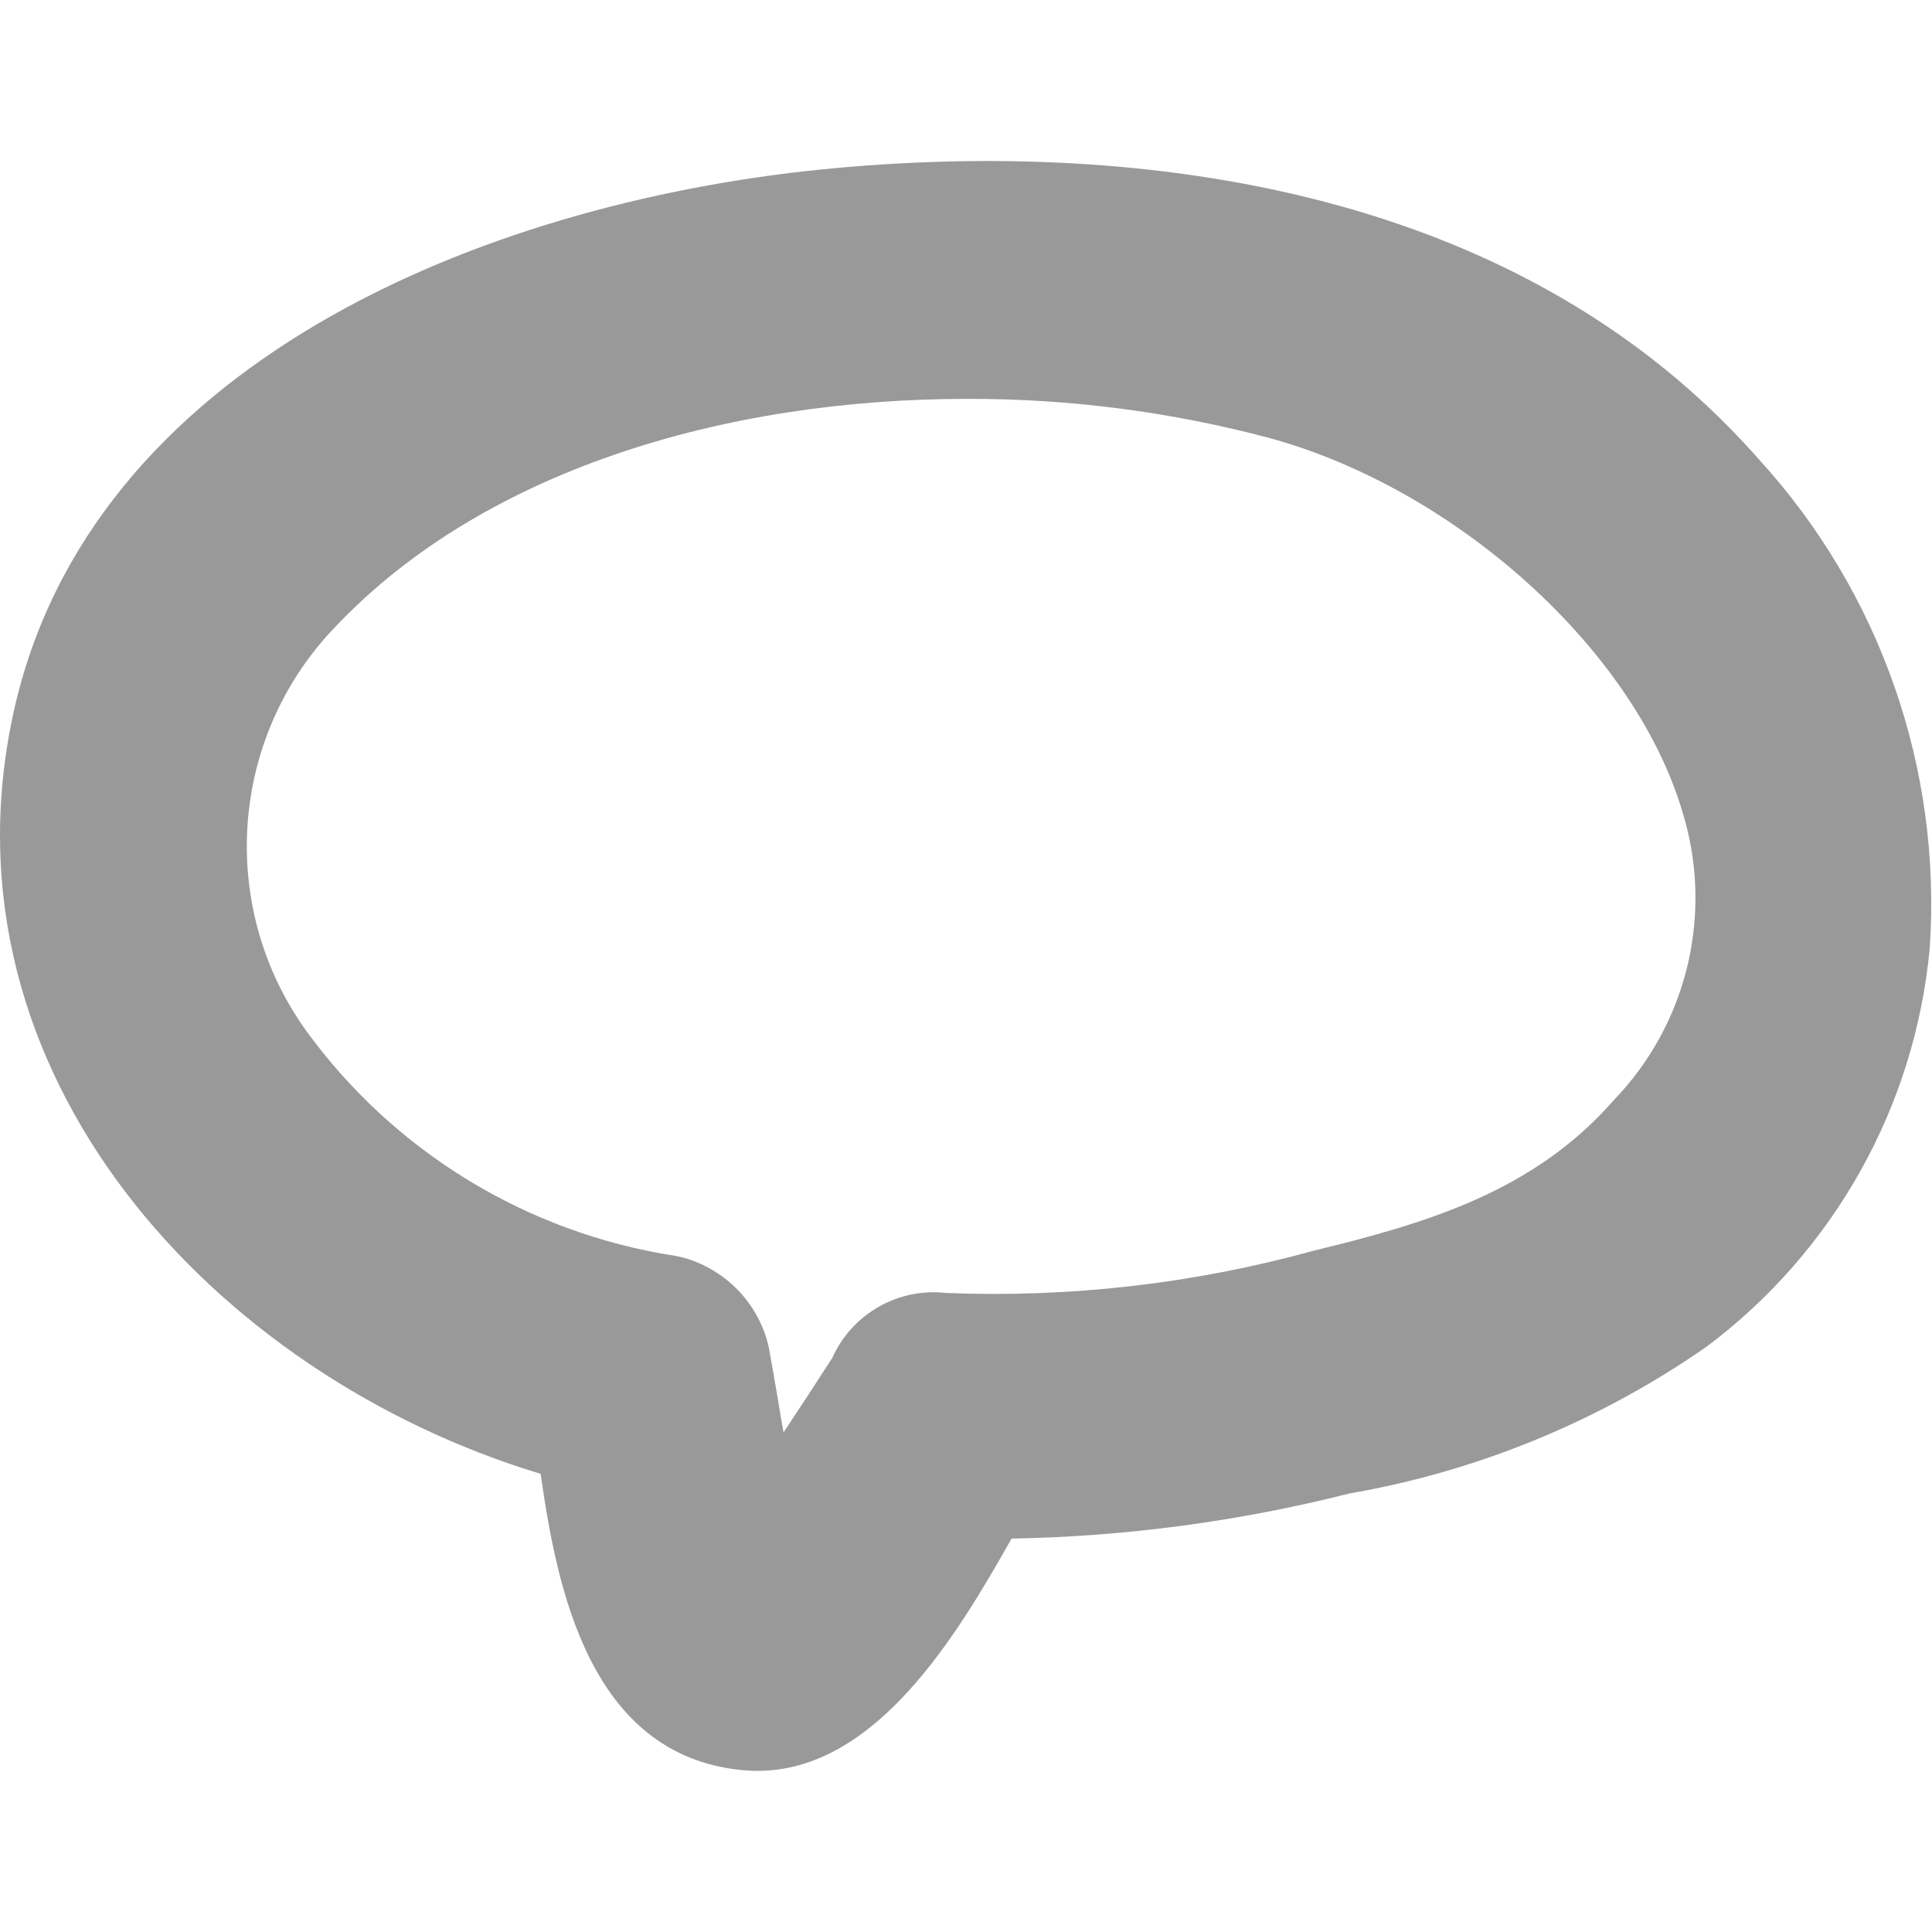
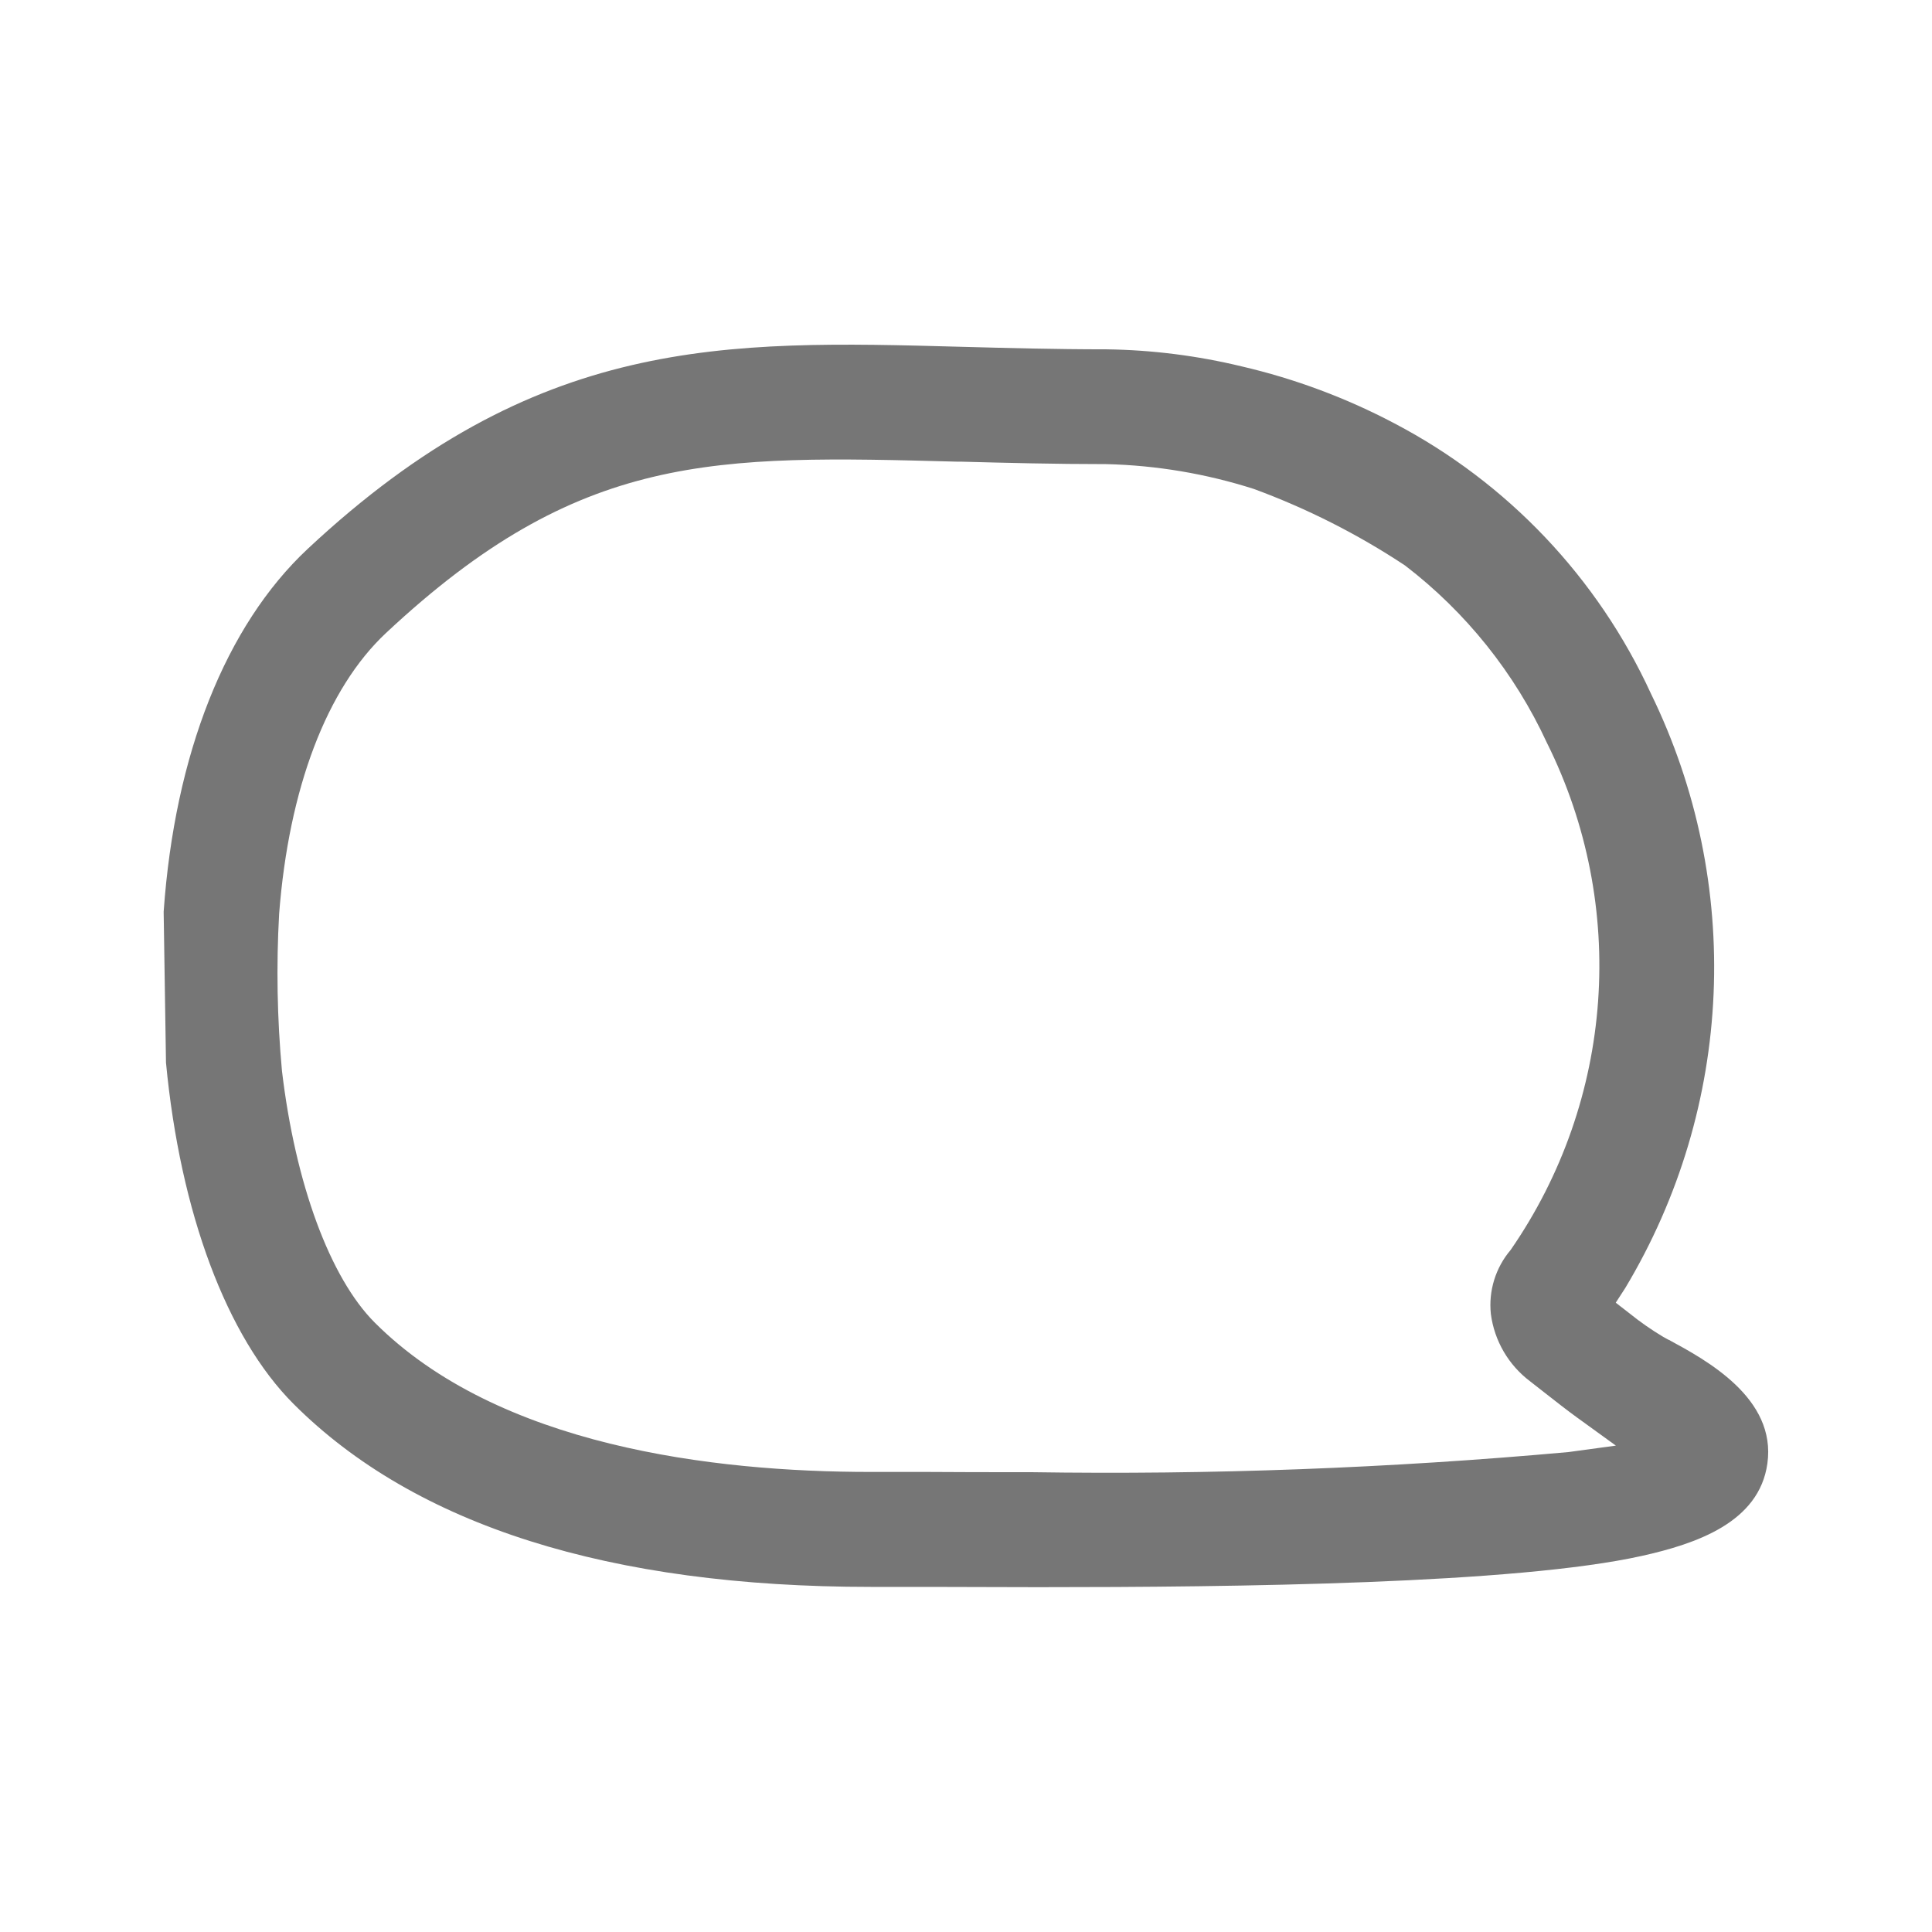
<svg xmlns="http://www.w3.org/2000/svg" width="48" height="48" viewBox="0 0 48 48">
-   <g id="COMMENT_48_BORDER" data-name="COMMENT 48 BORDER" transform="translate(-602 -1175)">
-     <rect id="사각형_643" data-name="사각형 643" width="48" height="48" transform="translate(602 1175)" fill="none" />
-     <path id="패스_1179" data-name="패스 1179" d="M1114.74,1787.717c-6.72-7.624-17.471-7.778-23.282-7.191-8.466.855-18.185,4.851-20.074,13.507-1.953,8.948,4.987,16.451,13.1,18.9.4,2.846,1.219,6.984,4.993,7.36a3.8,3.8,0,0,0,.39.02c2.932,0,4.938-3.324,6.315-5.771a36.879,36.879,0,0,0,8.392-1.12,22.169,22.169,0,0,0,8.889-3.657,13.993,13.993,0,0,0,5.531-9.882A16.37,16.37,0,0,0,1114.74,1787.717Zm-23.008,22.33c-.363.566-.791,1.22-1.214,1.857-.048-.276-.1-.556-.144-.842-.072-.42-.142-.839-.22-1.256l-.023-.106a3,3,0,0,0-2.158-2.153l-.146-.03a13.97,13.97,0,0,1-9.169-5.592,7.861,7.861,0,0,1,.521-9.818c3.746-4.125,9.933-5.881,15.891-5.881a28.9,28.9,0,0,1,7.508.969c4.64,1.267,9.049,5.239,10.257,9.24a7.236,7.236,0,0,1-1.7,7.225h0c-1.976,2.255-4.623,3.044-7.438,3.727a29.824,29.824,0,0,1-9.146,1.052A2.756,2.756,0,0,0,1091.732,1810.047Z" transform="translate(-469.051 -601.316)" fill="#999" />
+   <g id="그룹_6318" data-name="그룹 6318" transform="translate(-164 -1654)">
+     <path id="패스_1599" data-name="패스 1599" d="M106.7,36l-.136-.075a7.2,7.2,0,0,1-.834-.581l-.345-.268.237-.366a15.488,15.488,0,0,0,.638-14.764,14.339,14.339,0,0,0-6.375-6.717,15.79,15.79,0,0,0-3.793-1.415,15.18,15.18,0,0,0-3.357-.424c-1.288,0-2.485-.033-3.612-.063-5.9-.161-10.561-.285-16.24,5.024-2.034,1.905-3.3,5.1-3.575,9.011l.058,3.751c.355,3.73,1.51,6.819,3.17,8.479,3.016,3.016,7.841,4.545,14.341,4.545l1.412,0c.816,0,1.748.007,2.751.007,4.939,0,11.867-.081,14.994-.777,1.345-.3,2.914-.829,3.118-2.295.228-1.624-1.515-2.568-2.452-3.075m-2.489,2.79a126.7,126.7,0,0,1-13.352.5c-.991,0-1.866,0-2.559-.006l-1.425,0c-3.927,0-9.255-.643-12.321-3.709-1.112-1.111-1.975-3.451-2.307-6.258a26.418,26.418,0,0,1-.07-3.9c.241-3.12,1.184-5.6,2.656-6.977,4.817-4.506,8.146-4.417,14.193-4.256l.1,0c1.126.03,2.321.061,3.605.061a13.074,13.074,0,0,1,3.663.617,18.158,18.158,0,0,1,3.754,1.9l0,0a11.767,11.767,0,0,1,3.526,4.406,12.416,12.416,0,0,1-.9,12.6,2.116,2.116,0,0,0-.492,1.592,2.5,2.5,0,0,0,.977,1.674l.336.263c.324.254.577.452.826.633l.967.7Z" transform="translate(98.758 1651.289)" fill="#767676" />
+     <g id="그룹_6317" data-name="그룹 6317" transform="translate(-298 479)">
+       <rect id="사각형_641" data-name="사각형 641" width="48" height="48" transform="translate(462 1175)" fill="none" />
+     </g>
  </g>
</svg>
